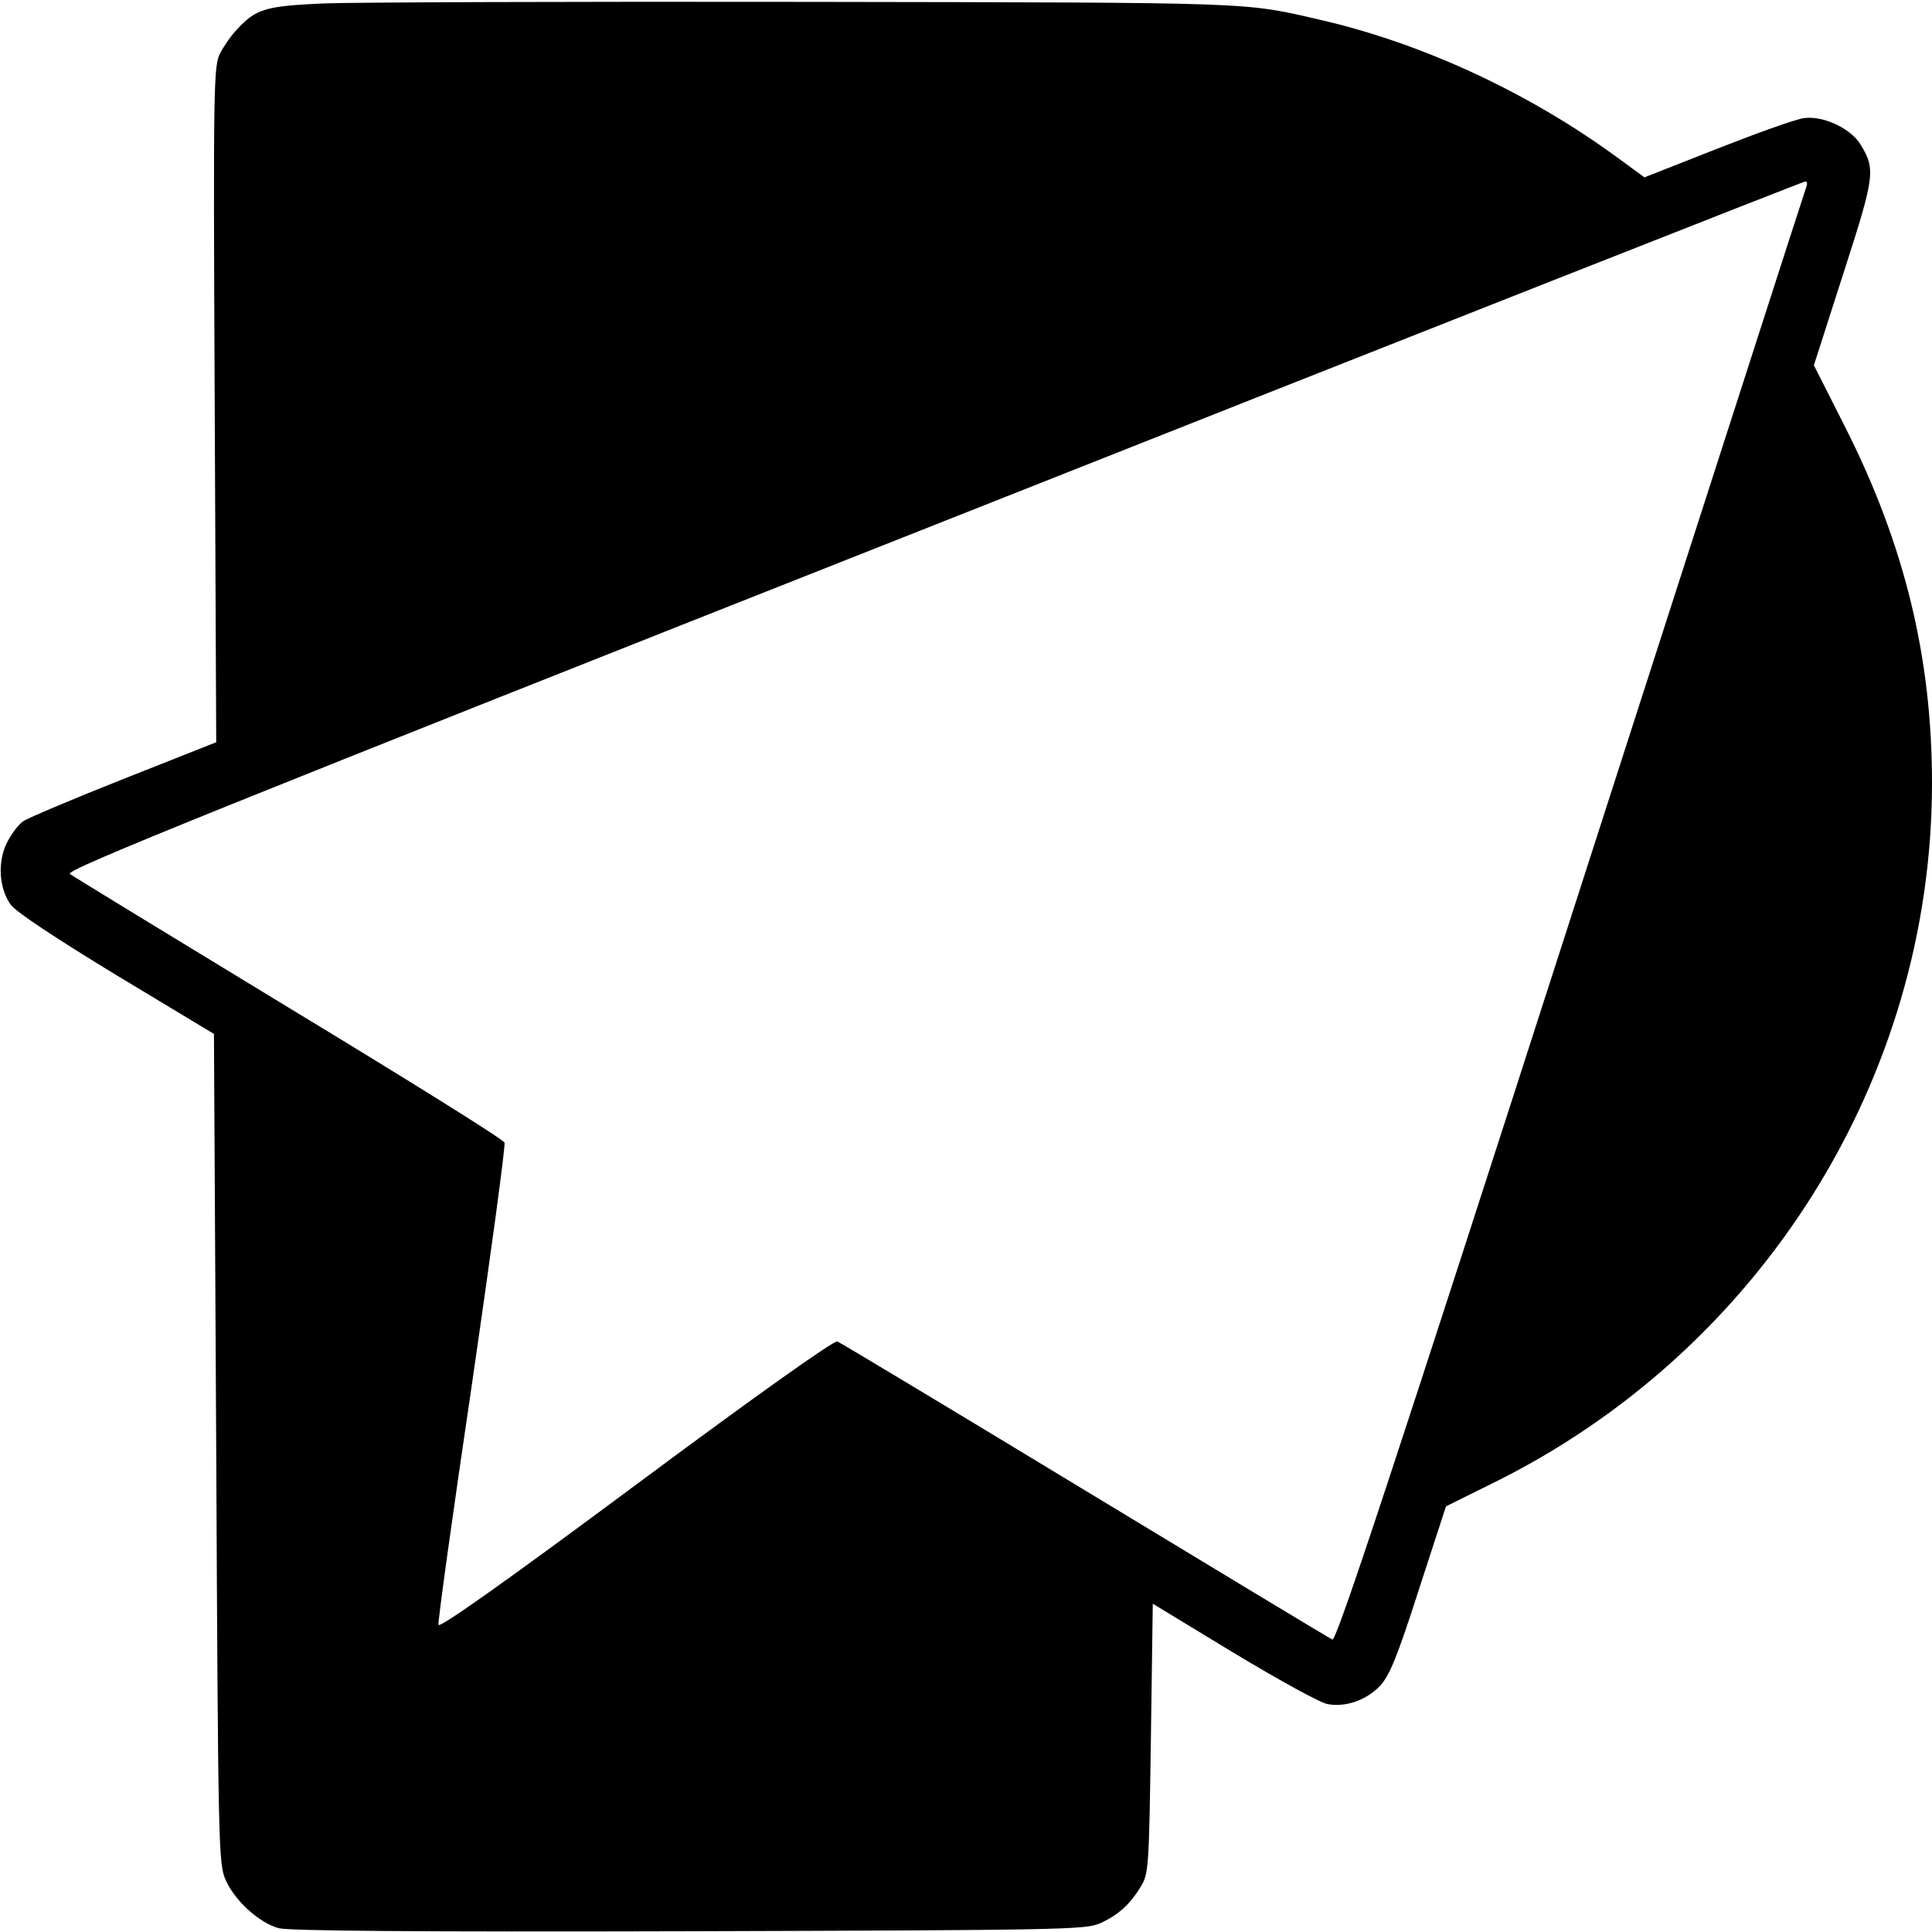
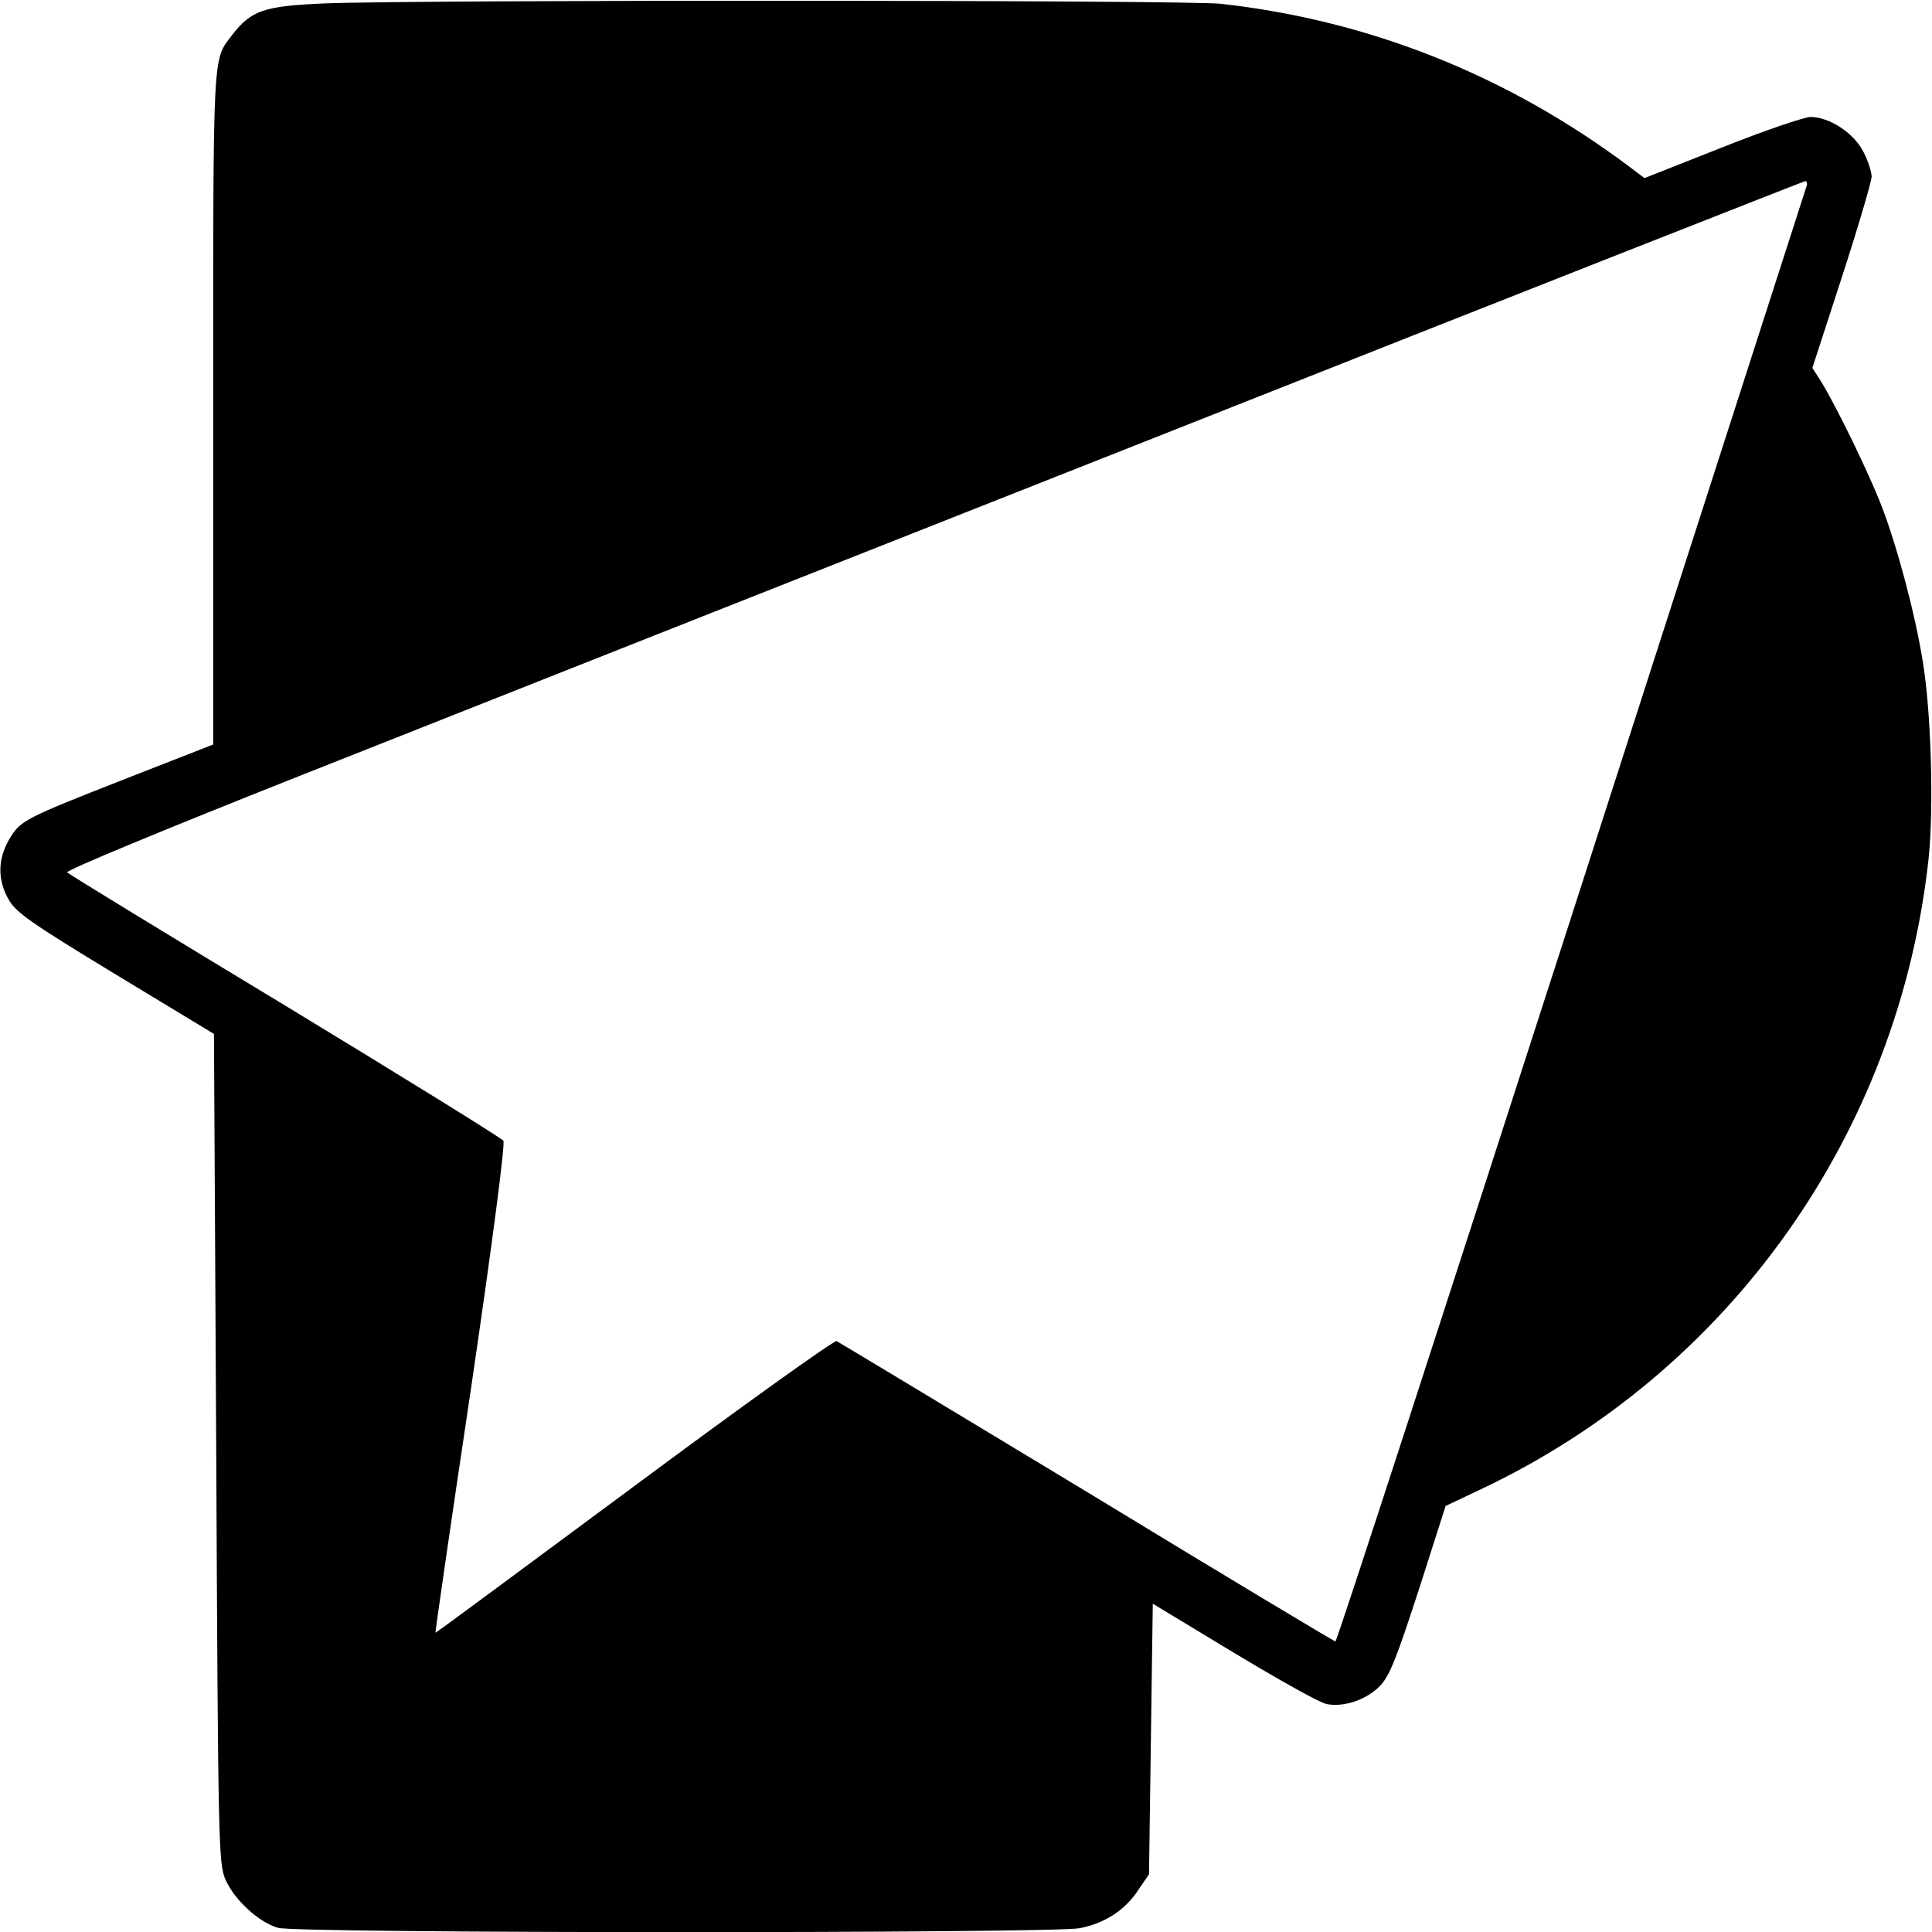
<svg xmlns="http://www.w3.org/2000/svg" version="1.0" width="512pt" height="512pt" viewBox="0 0 512 512" preserveAspectRatio="xMidYMid meet">
  <g transform="translate(0,512) scale(0.1,-0.1)" fill="#000000" stroke="none">
-     <path d="M860 5111 c-156 -7 -181 -14 -231 -68 -15 -15 -35 -44 -45 -63 -18 -34 -19 -72 -15 -931 l4 -896 -245 -97 c-134 -53 -254 -104 -266 -112 -12 -8 -32 -34 -43 -56 -26 -51 -22 -121 9 -165 13 -19 119 -89 280 -187 l259 -156 6 -1099 c5 -1057 6 -1101 25 -1143 24 -55 89 -114 141 -128 28 -7 361 -10 1088 -8 984 3 1050 4 1088 21 47 21 79 49 108 97 21 34 22 47 27 393 l5 357 214 -130 c118 -71 230 -133 249 -136 48 -9 102 10 139 48 25 27 45 74 103 255 l72 221 121 60 c713 350 1167 1073 1167 1857 0 331 -72 629 -228 939 l-85 168 78 243 c84 260 86 276 45 343 -26 42 -99 76 -149 69 -20 -2 -123 -39 -230 -81 l-193 -76 -67 49 c-235 173 -516 304 -786 367 -213 49 -157 47 -1365 49 -624 1 -1200 -1 -1280 -4z m3928 -483 c-3 -7 -283 -878 -624 -1936 -469 -1457 -622 -1921 -633 -1917 -7 3 -302 181 -655 395 -353 214 -649 392 -657 395 -9 3 -207 -137 -534 -380 -339 -252 -521 -381 -523 -371 -2 8 38 296 89 640 50 343 89 631 86 638 -2 8 -259 168 -571 357 -311 189 -573 349 -581 355 -14 10 398 176 2287 923 1267 502 2307 912 2312 912 4 1 6 -5 4 -11z" />
+     <path d="M860 5111 c-160 -7 -194 -18 -245 -84 -52 -69 -50 -28 -50 -986 l0 -894 -225 -88 c-278 -109 -286 -113 -316 -164 -30 -52 -31 -107 -1 -159 19 -34 59 -62 283 -198 l261 -158 6 -1099 c5 -1057 6 -1101 25 -1143 24 -54 89 -113 139 -127 51 -15 2048 -15 2124 -1 67 13 121 48 156 102 l28 41 5 359 5 358 215 -130 c118 -71 228 -133 246 -136 46 -9 106 12 141 48 26 27 44 74 103 255 l71 222 95 45 c659 312 1106 943 1185 1671 14 133 7 391 -16 525 -20 125 -68 304 -109 410 -34 88 -121 266 -160 329 l-23 36 78 240 c43 132 78 252 79 266 0 14 -10 45 -23 69 -26 49 -90 90 -139 90 -16 0 -122 -36 -235 -81 l-205 -81 -41 31 c-322 241 -687 387 -1082 431 -94 10 -2108 11 -2375 1z m3928 -483 c-2 -7 -283 -878 -623 -1935 -341 -1058 -622 -1923 -626 -1923 -3 0 -300 178 -658 396 -359 217 -658 397 -664 400 -7 2 -249 -171 -537 -385 -289 -214 -525 -389 -526 -388 -1 1 41 292 94 646 58 394 91 650 86 658 -5 7 -265 168 -578 358 -313 189 -573 348 -578 353 -5 5 261 115 614 255 343 136 1379 546 2303 911 924 366 1684 665 1689 666 4 0 6 -6 4 -12z" />
  </g>
</svg>
